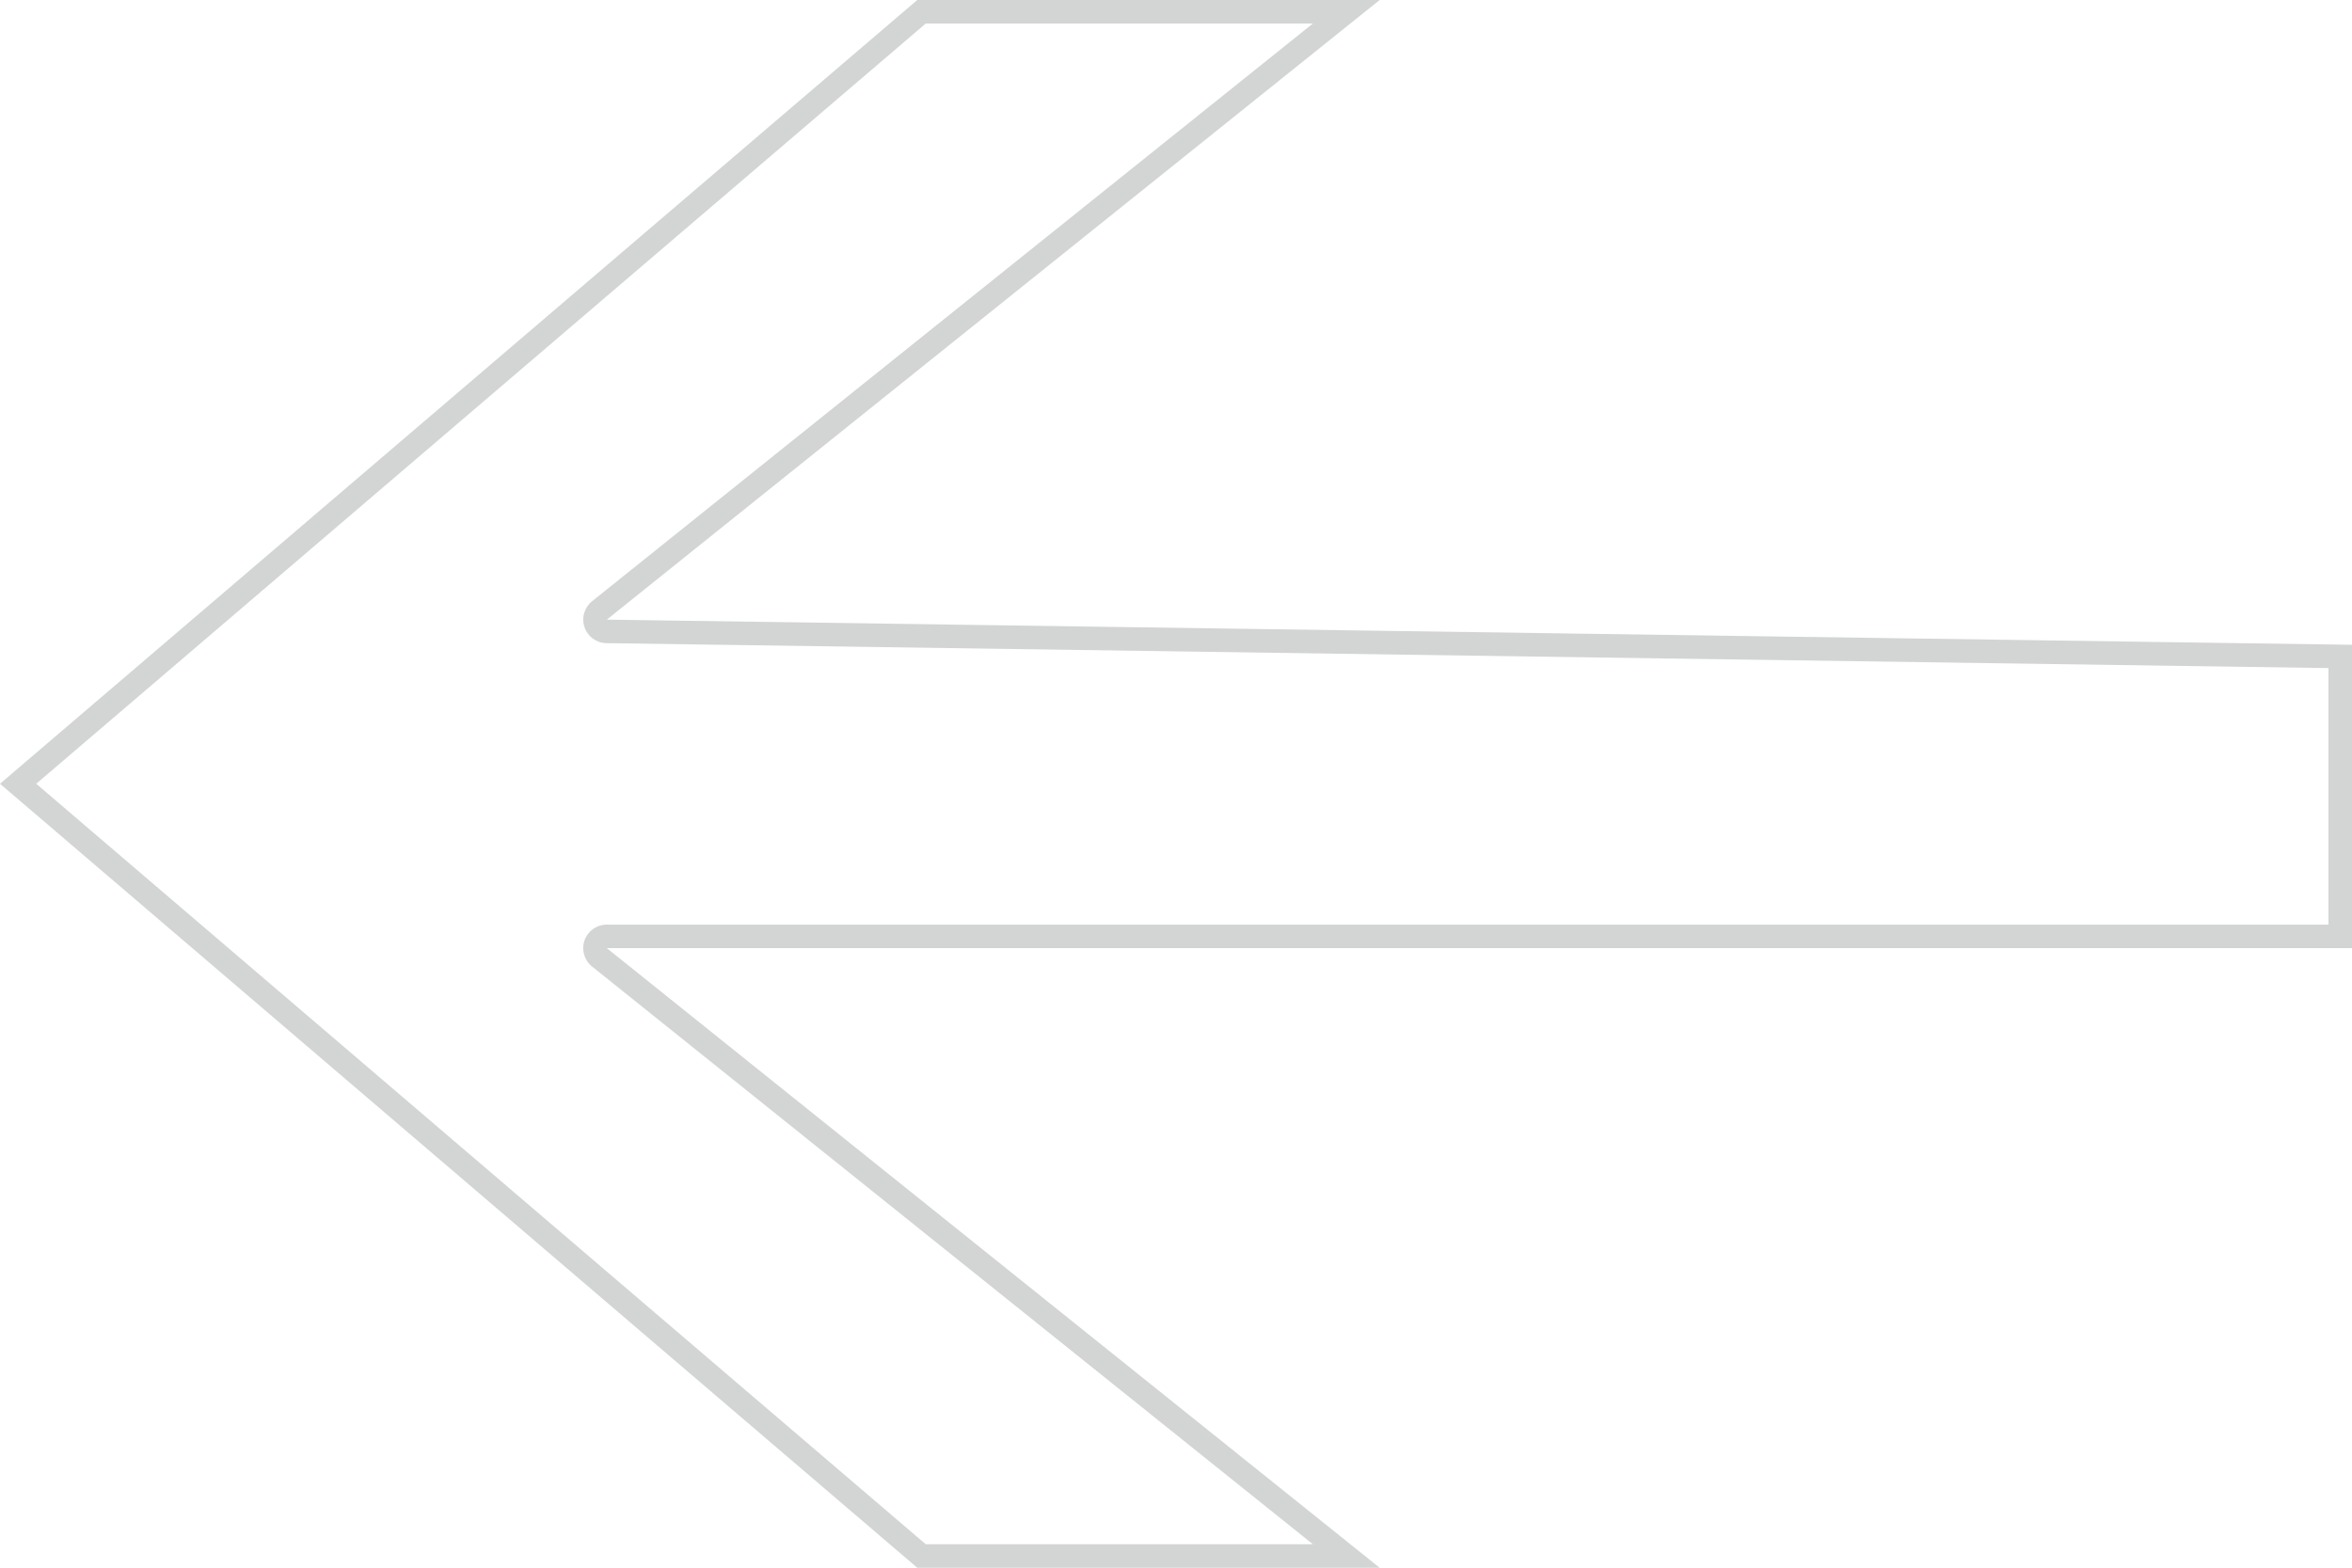
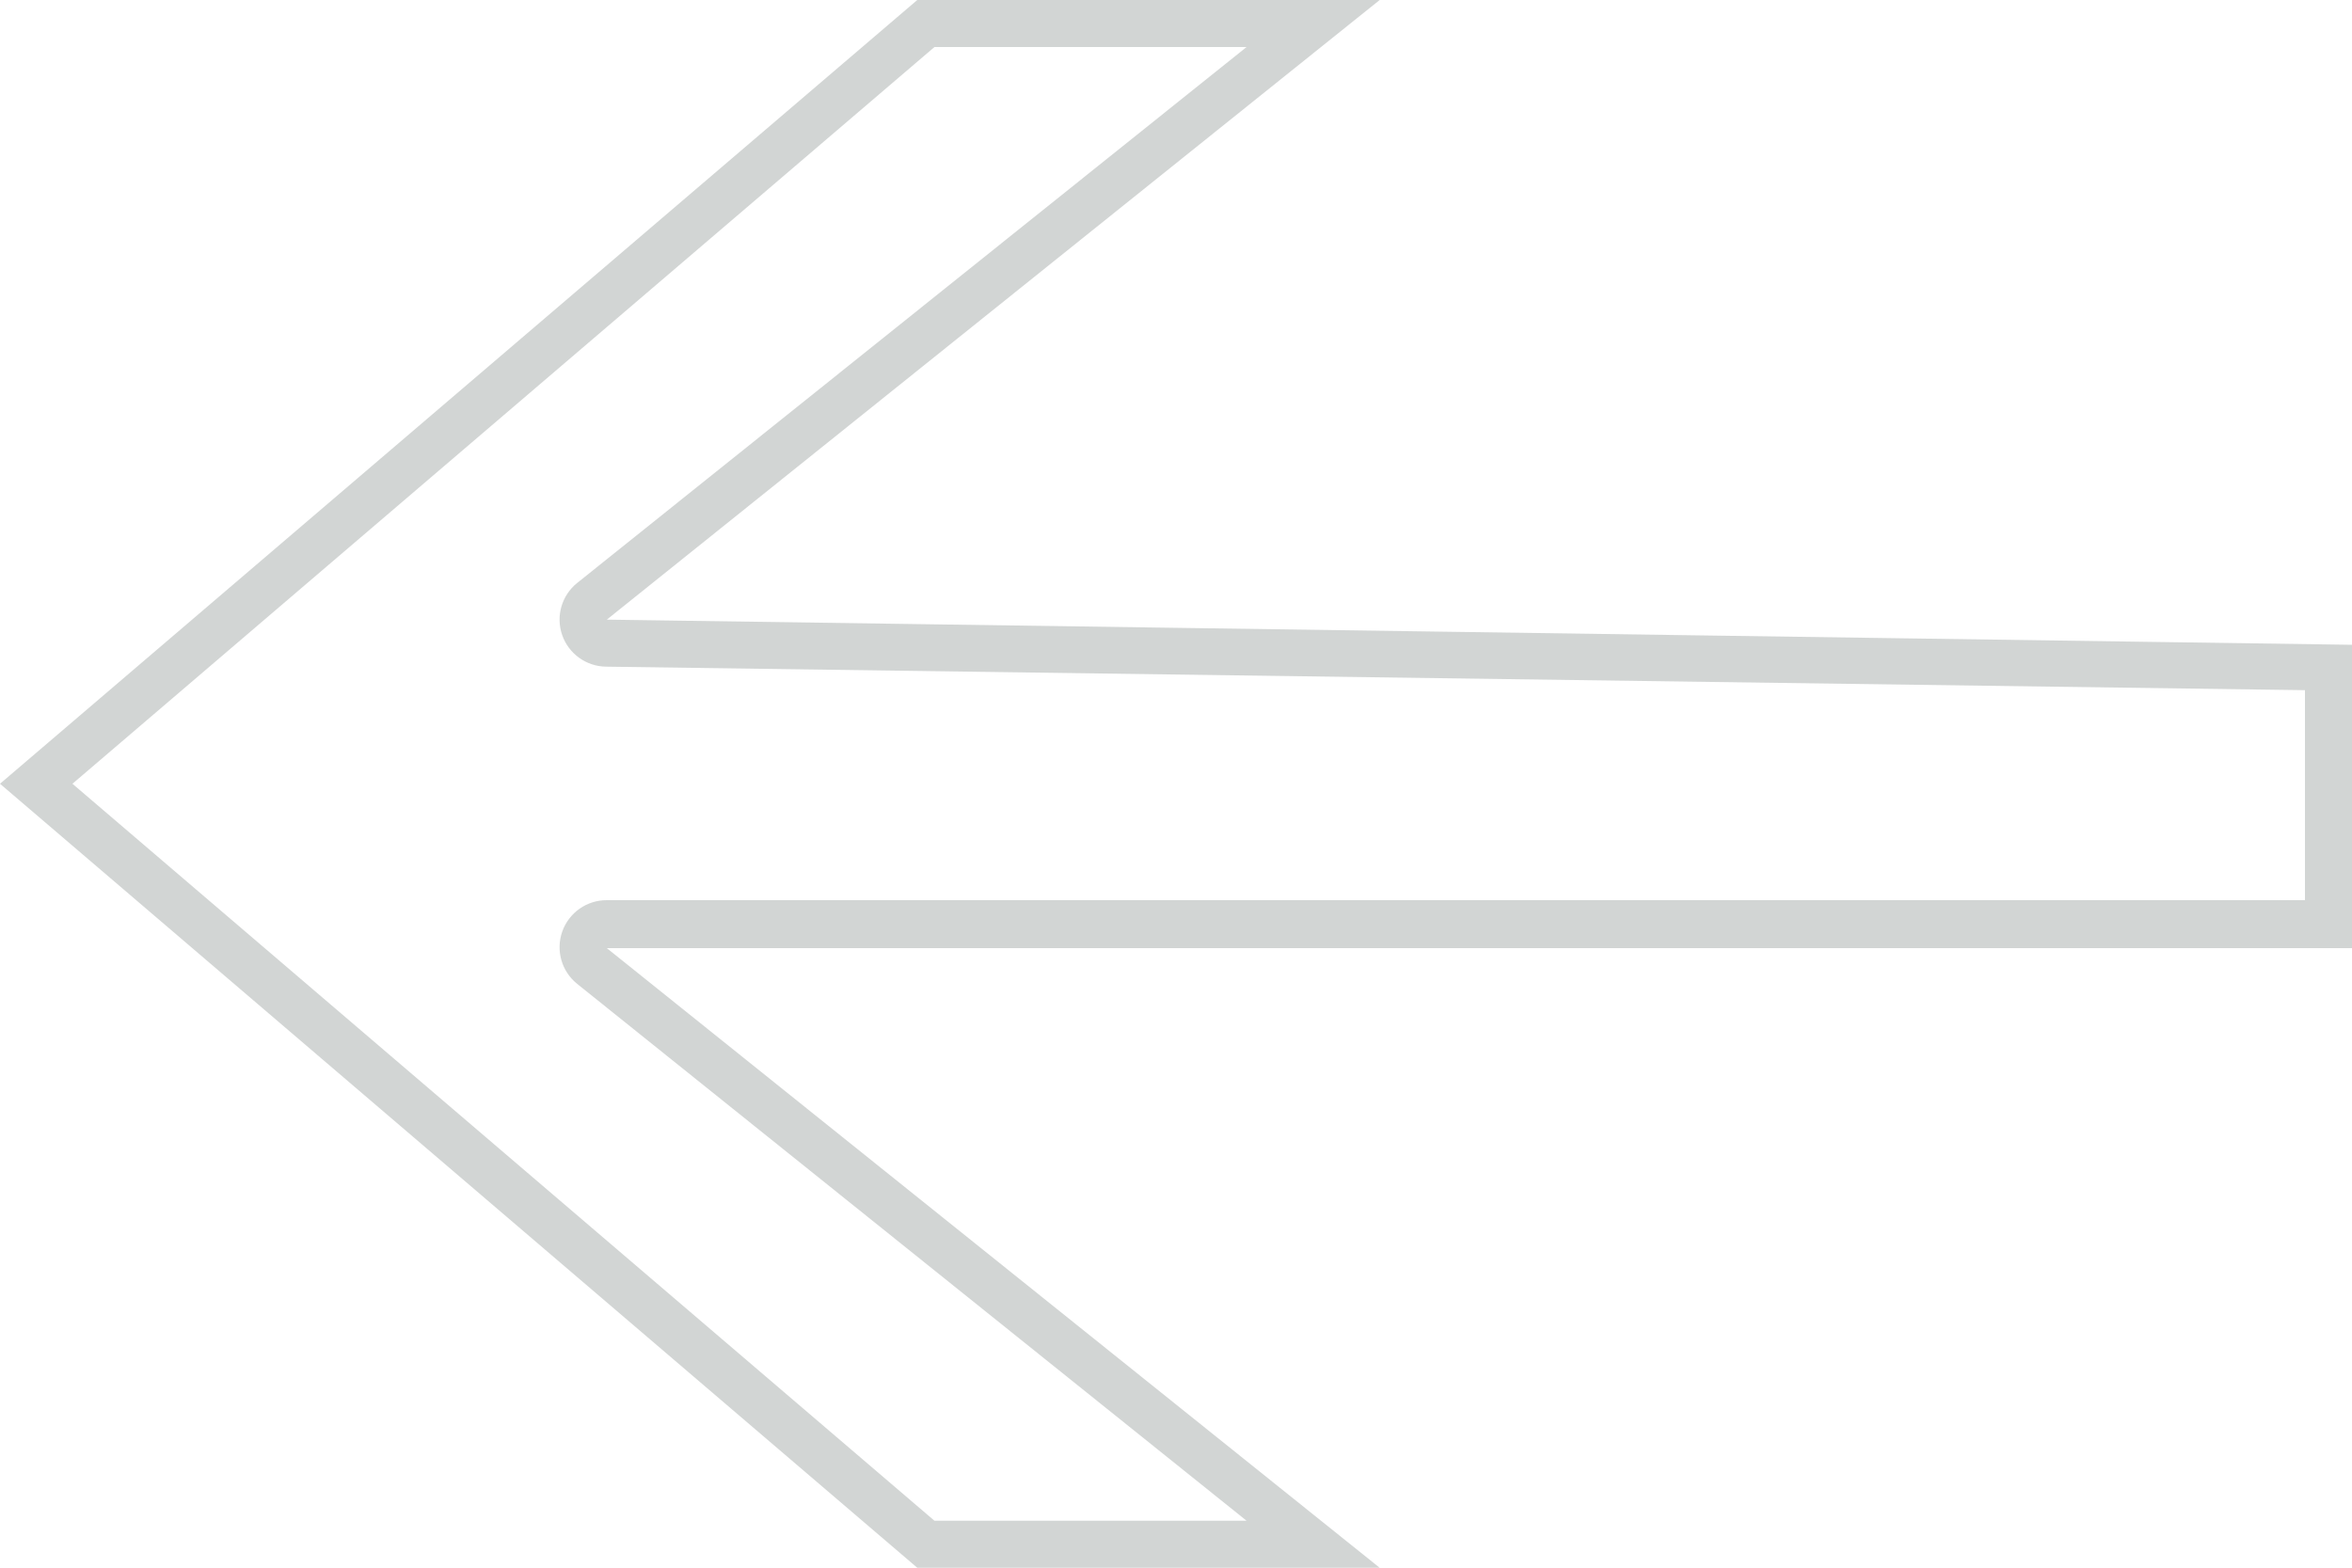
<svg xmlns="http://www.w3.org/2000/svg" id="Layer_1" data-name="Layer 1" viewBox="0 0 100 66.67">
  <defs>
    <style>.cls-1{fill:#d2d5d4;}</style>
  </defs>
-   <path class="cls-1" d="M55.82,1,25.17,25.57a1,1,0,0,0-.32,1.1,1,1,0,0,0,.93.68L99,28.41V39.32H25.8a1,1,0,0,0-.63,1.78L55.82,65.67H39.36L1.54,33.33,39.36,1H55.82m2.84-1H39L0,33.33,39,66.67H58.66L25.8,40.32H100V27.42L25.8,26.35,58.66,0Z" />
+   <path class="cls-1" d="M53,2,24.54,24.79a2,2,0,0,0,1.23,3.56l72.23,1v8.93H25.8a2,2,0,0,0-1.26,3.56L53,64.67H39.73L3.08,33.33,39.73,2H53m5.69-2H39L0,33.33,39,66.67H58.66L25.8,40.32H100V27.42L25.8,26.35,58.66,0Z" />
</svg>
